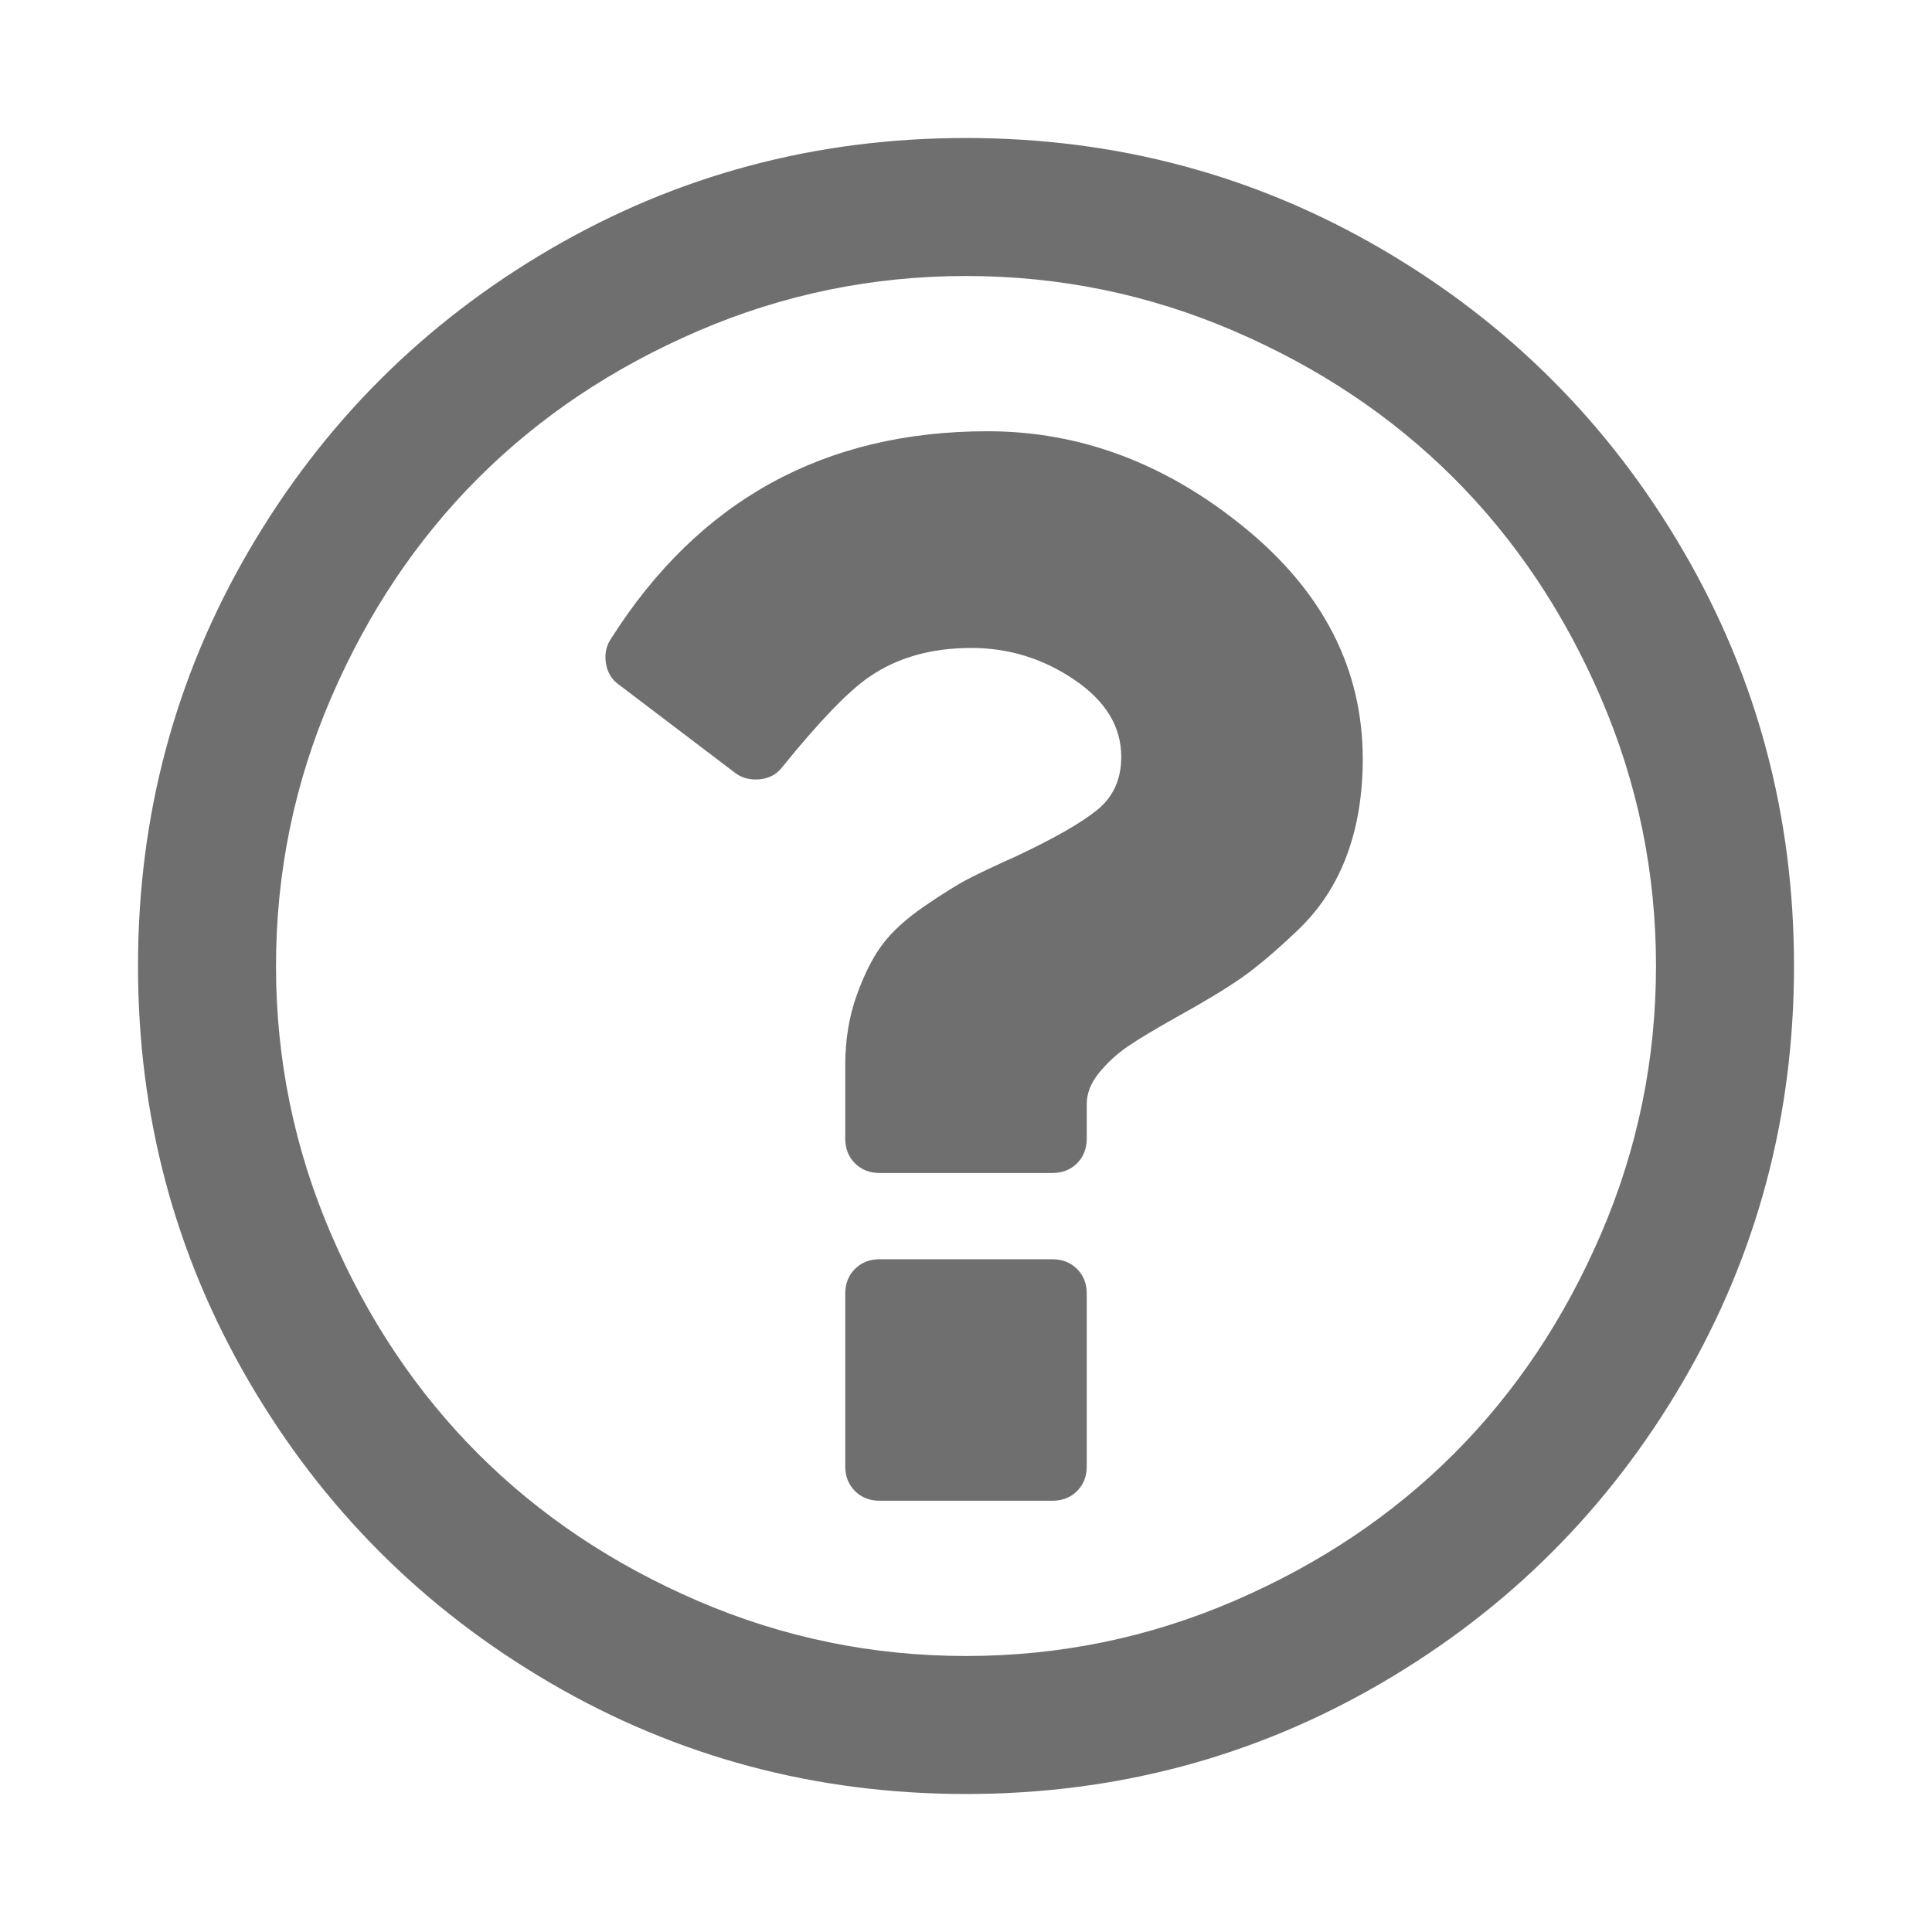
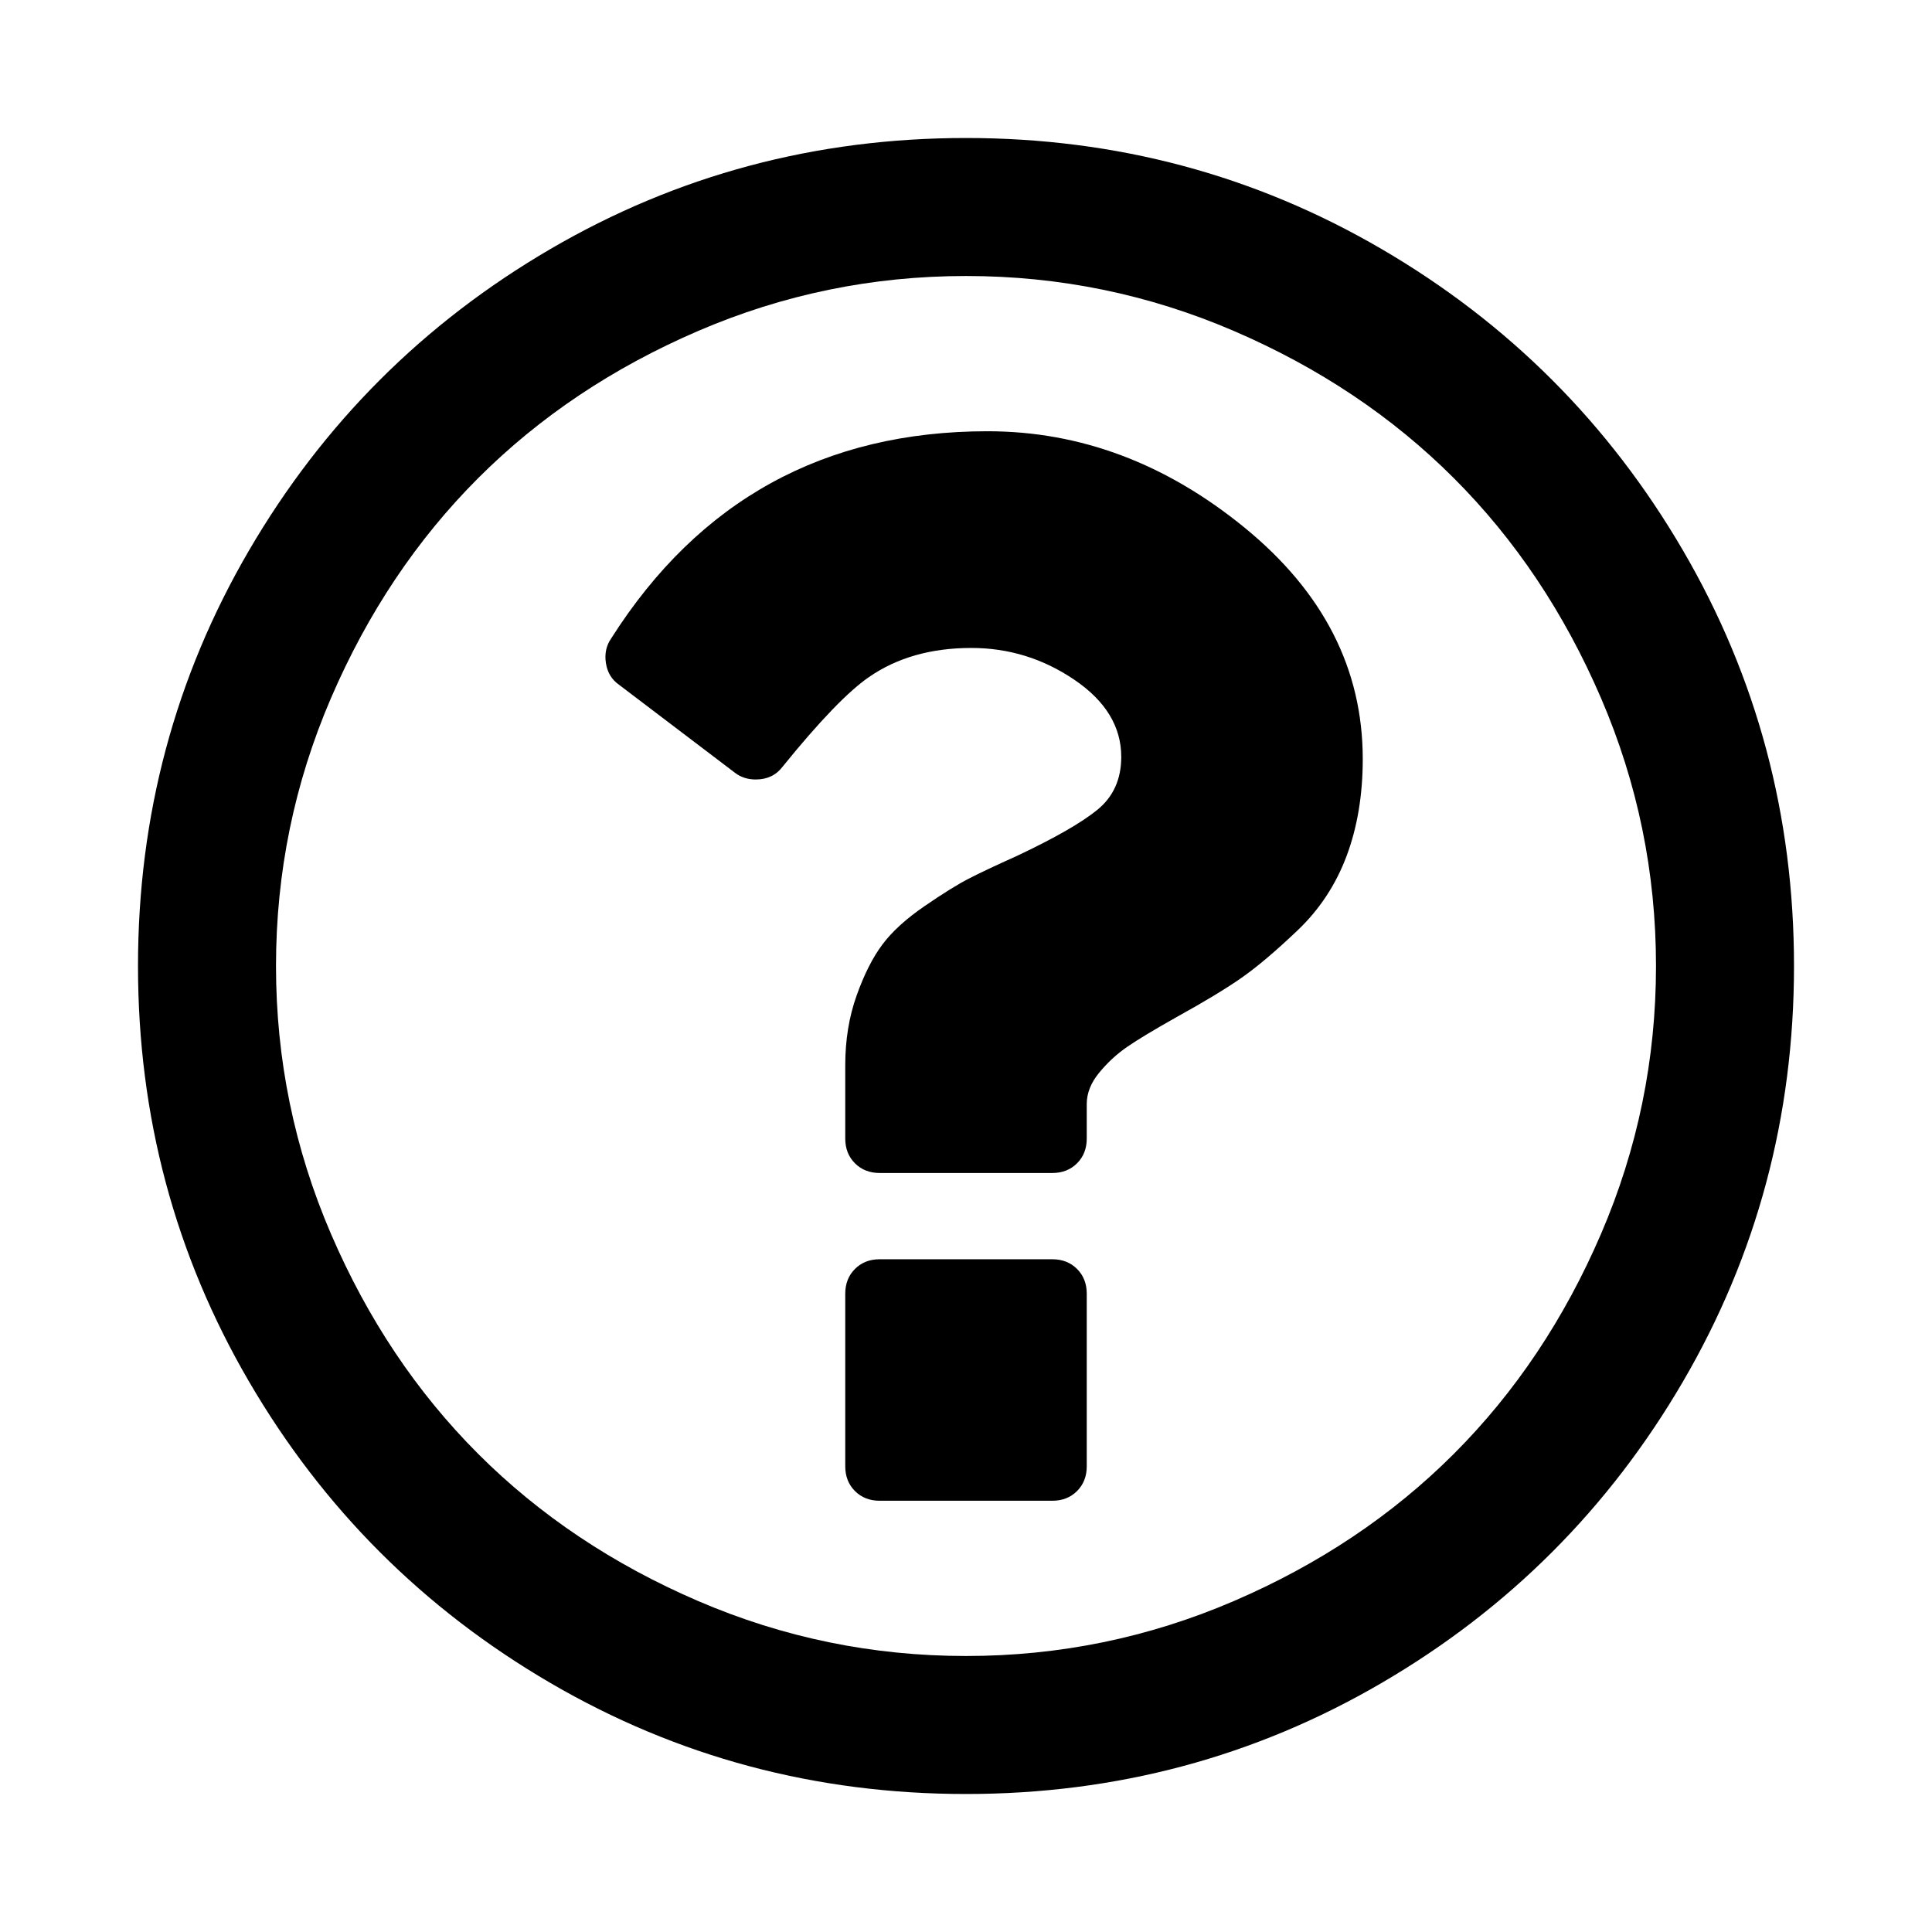
<svg xmlns="http://www.w3.org/2000/svg" width="1792" height="1792" viewBox="0 0 1792 1792">
-   <path fill="#6f6f6f" d="M1008 1200v160q0 14-9 23t-23 9h-160q-14 0-23-9t-9-23v-160q0-14 9-23t23-9h160q14 0 23 9t9 23zm256-496q0 50-15 90t-45.5 69-52 44-59.5 36q-32 18-46.5 28t-26 24-11.5 29v32q0 14-9 23t-23 9h-160q-14 0-23-9t-9-23v-68q0-35 10.5-64.5t24-47.5 39-35.5 41-25.5 44.5-21q53-25 75-43t22-49q0-42-43.5-71.5t-95.5-29.5q-56 0-95 27-29 20-80 83-9 12-25 12-11 0-19-6l-108-82q-10-7-12-20t5-23q122-192 349-192 129 0 238.5 89.5t109.5 214.5zm-368-448q-130 0-248.5 51t-204 136.5-136.5 204-51 248.5 51 248.5 136.5 204 204 136.5 248.5 51 248.5-51 204-136.5 136.5-204 51-248.5-51-248.5-136.5-204-204-136.5-248.5-51zm768 640q0 209-103 385.5t-279.5 279.5-385.5 103-385.5-103-279.5-279.5-103-385.5 103-385.5 279.5-279.5 385.5-103 385.5 103 279.5 279.5 103 385.5z" />
+   <path fill="#000000" d="M1008 1200v160q0 14-9 23t-23 9h-160q-14 0-23-9t-9-23v-160q0-14 9-23t23-9h160q14 0 23 9t9 23zm256-496q0 50-15 90t-45.5 69-52 44-59.5 36q-32 18-46.5 28t-26 24-11.5 29v32q0 14-9 23t-23 9h-160q-14 0-23-9t-9-23v-68q0-35 10.5-64.5t24-47.5 39-35.5 41-25.5 44.5-21q53-25 75-43t22-49q0-42-43.5-71.5t-95.5-29.5q-56 0-95 27-29 20-80 83-9 12-25 12-11 0-19-6l-108-82q-10-7-12-20t5-23q122-192 349-192 129 0 238.5 89.5t109.5 214.5zm-368-448q-130 0-248.5 51t-204 136.5-136.5 204-51 248.5 51 248.5 136.5 204 204 136.5 248.5 51 248.5-51 204-136.5 136.5-204 51-248.5-51-248.5-136.5-204-204-136.5-248.5-51zm768 640q0 209-103 385.5t-279.5 279.5-385.5 103-385.5-103-279.5-279.5-103-385.5 103-385.5 279.5-279.5 385.5-103 385.5 103 279.5 279.5 103 385.5z" />
</svg>
